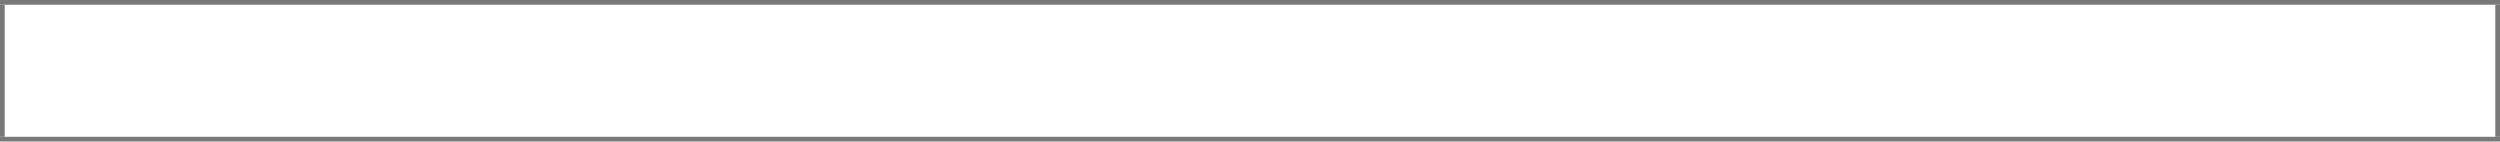
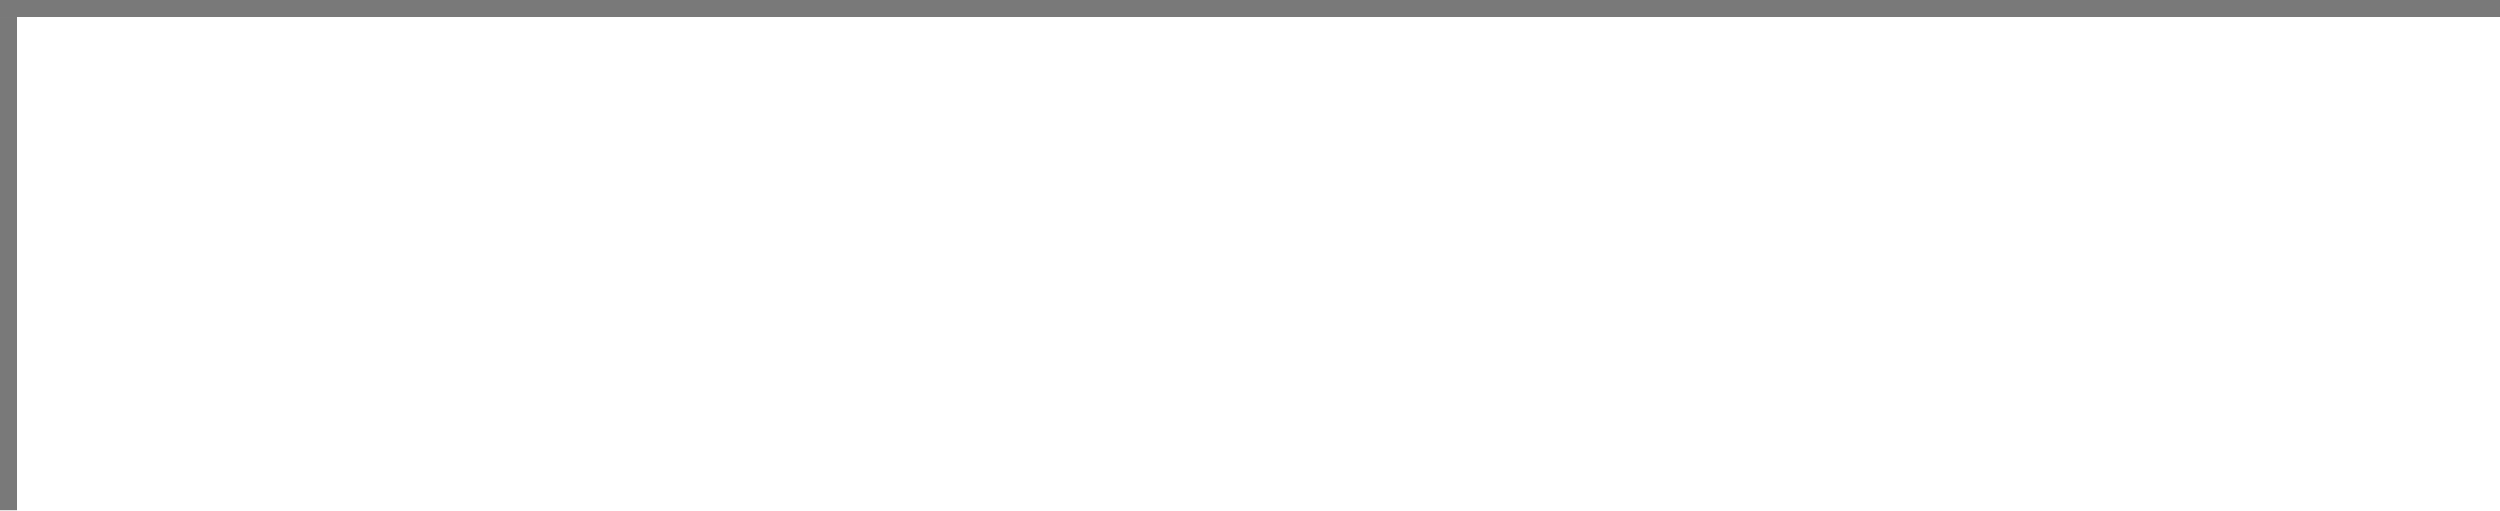
- <svg xmlns="http://www.w3.org/2000/svg" version="1.1" width="530px" height="30px" viewBox="147 496 530 30">
-   <path d="M 1 1  L 529 1  L 529 29  L 1 29  L 1 1  Z " fill-rule="nonzero" fill="rgba(255, 255, 255, 1)" stroke="none" transform="matrix(1 0 0 1 147 496 )" class="fill" />
-   <path d="M 0.5 1  L 0.5 29  " stroke-width="1" stroke-dasharray="0" stroke="rgba(121, 121, 121, 1)" fill="none" transform="matrix(1 0 0 1 147 496 )" class="stroke" />
-   <path d="M 0 0.5  L 530 0.5  " stroke-width="1" stroke-dasharray="0" stroke="rgba(121, 121, 121, 1)" fill="none" transform="matrix(1 0 0 1 147 496 )" class="stroke" />
-   <path d="M 529.5 1  L 529.5 29  " stroke-width="1" stroke-dasharray="0" stroke="rgba(121, 121, 121, 1)" fill="none" transform="matrix(1 0 0 1 147 496 )" class="stroke" />
-   <path d="M 0 29.5  L 530 29.5  " stroke-width="1" stroke-dasharray="0" stroke="rgba(121, 121, 121, 1)" fill="none" transform="matrix(1 0 0 1 147 496 )" class="stroke" />
+ <svg xmlns="http://www.w3.org/2000/svg" version="1.1" width="147px" height="30px" viewBox="0 466 147 30">
+   <path d="M 1 1  L 147 1  L 147 30  L 1 30  L 1 1  Z " fill-rule="nonzero" fill="rgba(255, 255, 255, 1)" stroke="none" transform="matrix(1 0 0 1 0 466 )" class="fill" />
+   <path d="M 0.5 1  L 0.5 30  " stroke-width="1" stroke-dasharray="0" stroke="rgba(121, 121, 121, 1)" fill="none" transform="matrix(1 0 0 1 0 466 )" class="stroke" />
+   <path d="M 0 0.5  L 147 0.5  " stroke-width="1" stroke-dasharray="0" stroke="rgba(121, 121, 121, 1)" fill="none" transform="matrix(1 0 0 1 0 466 )" class="stroke" />
</svg>
